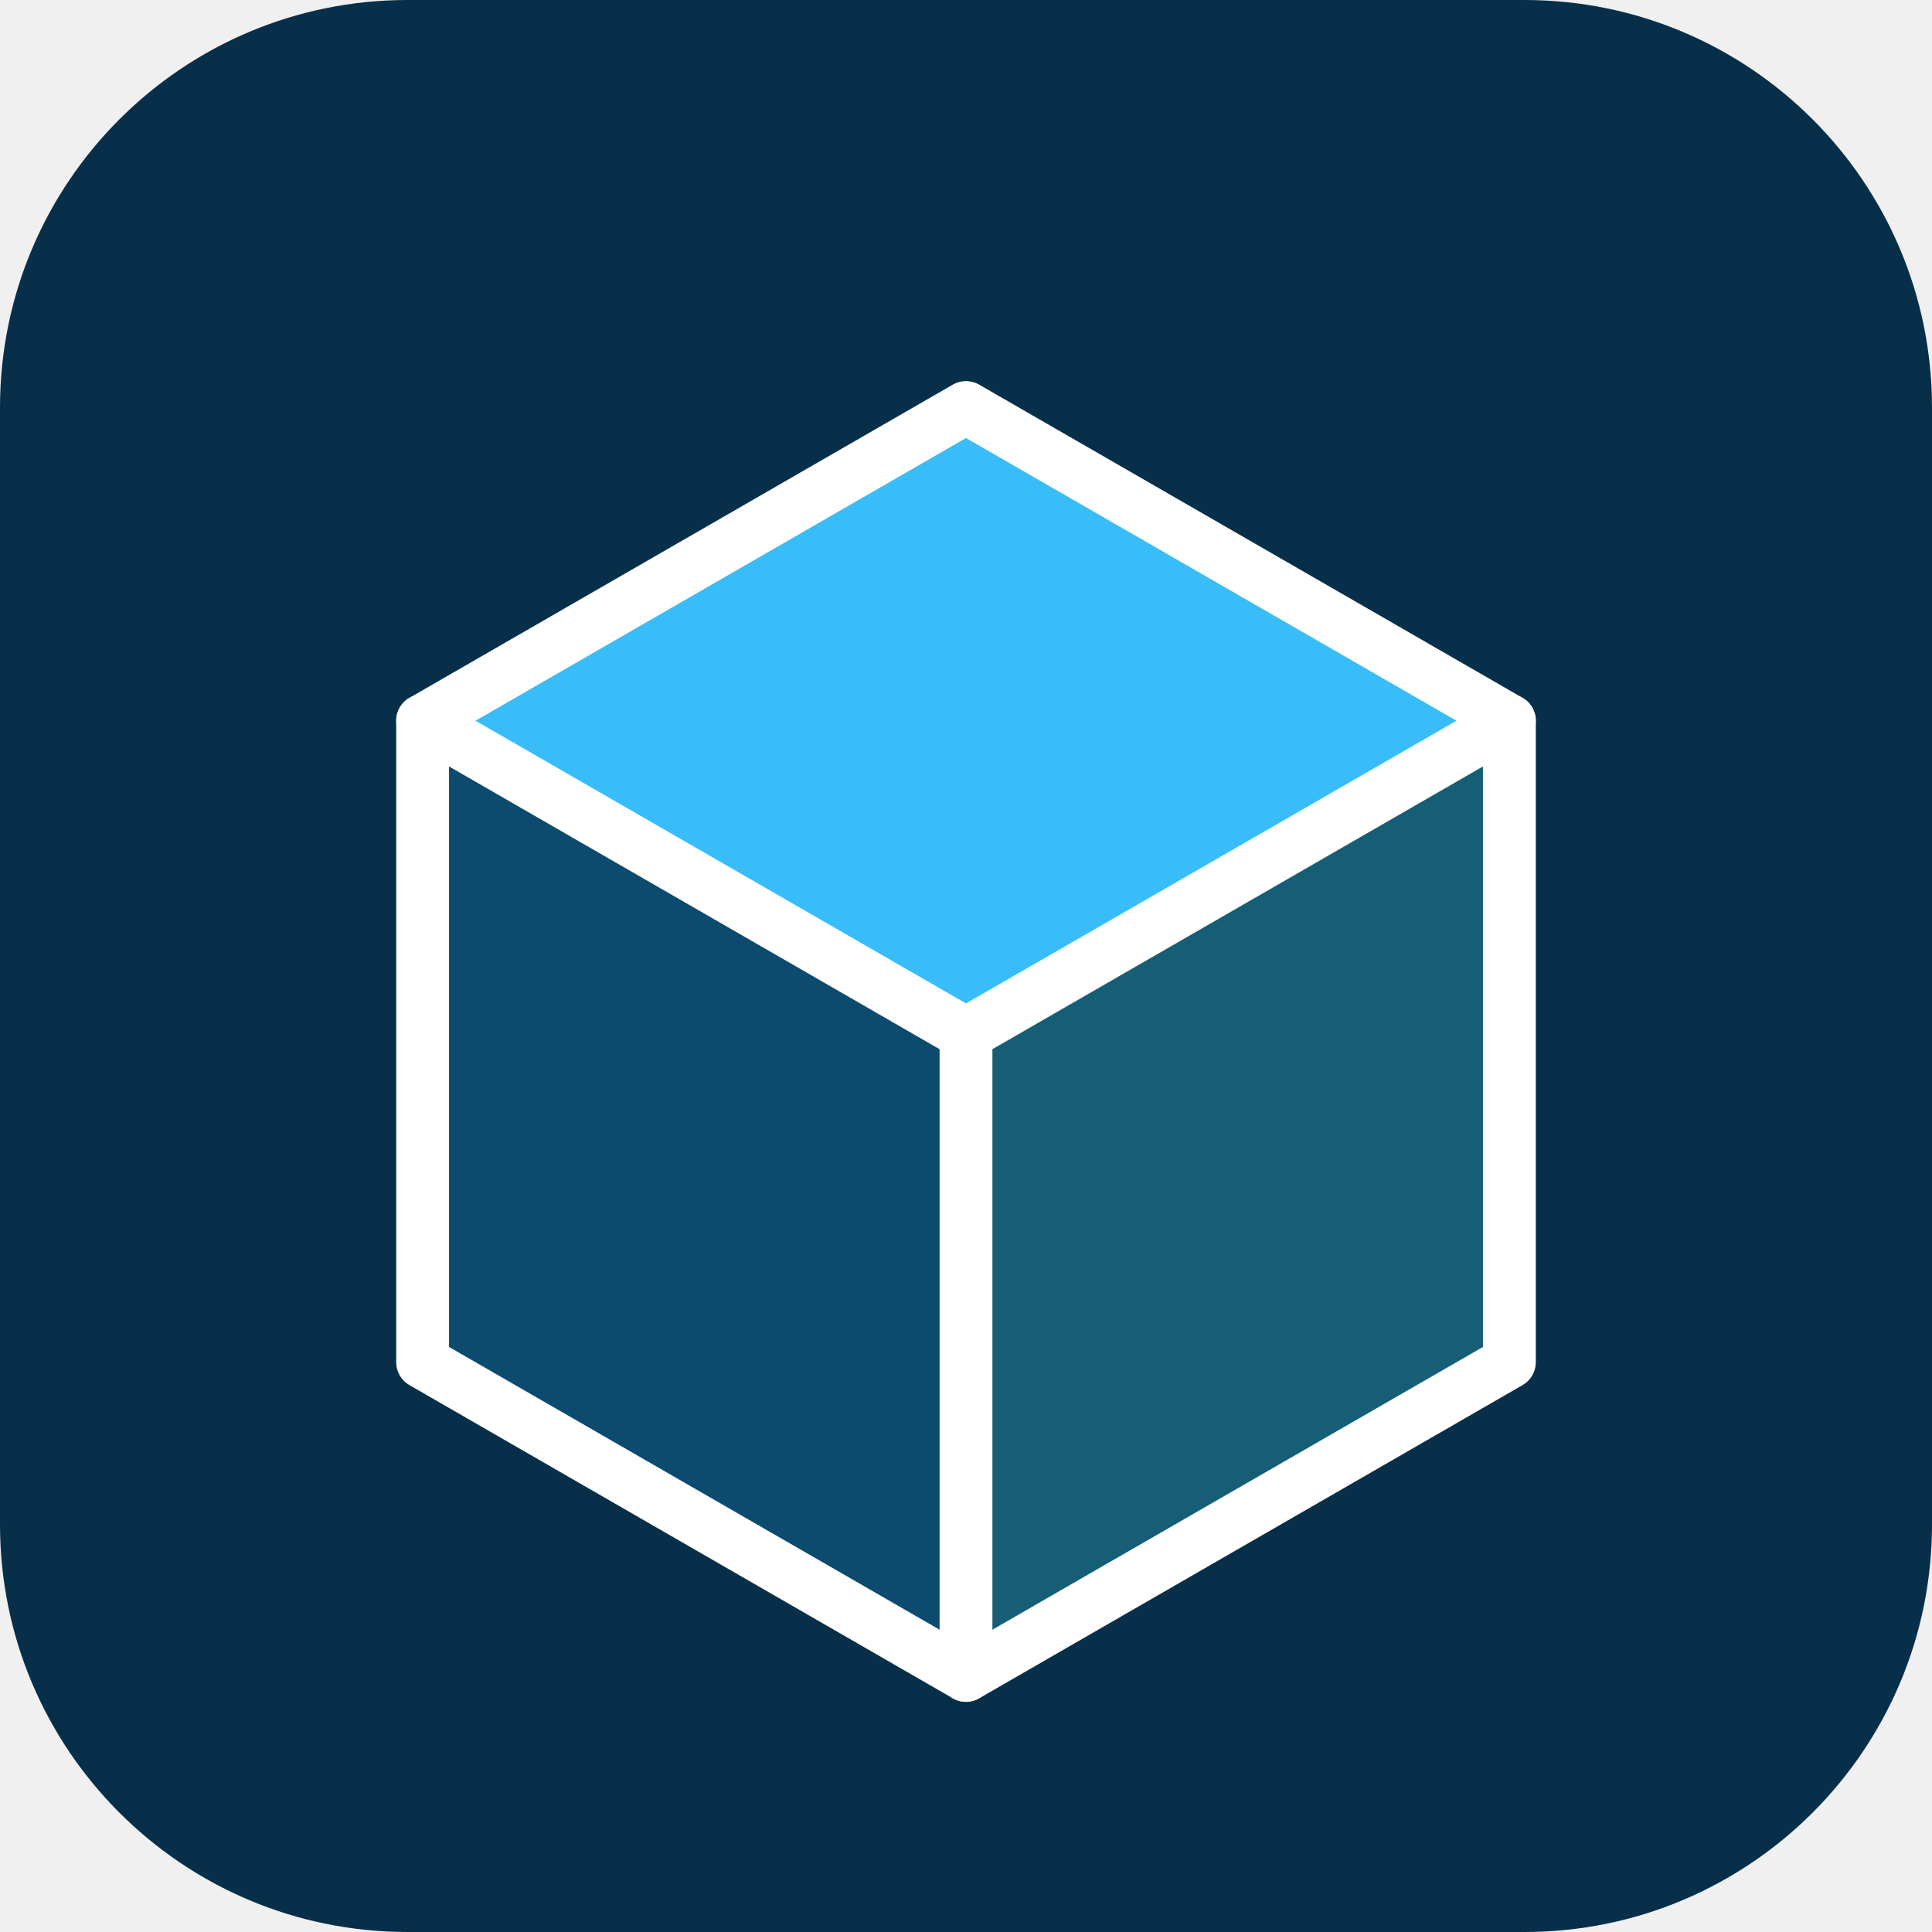
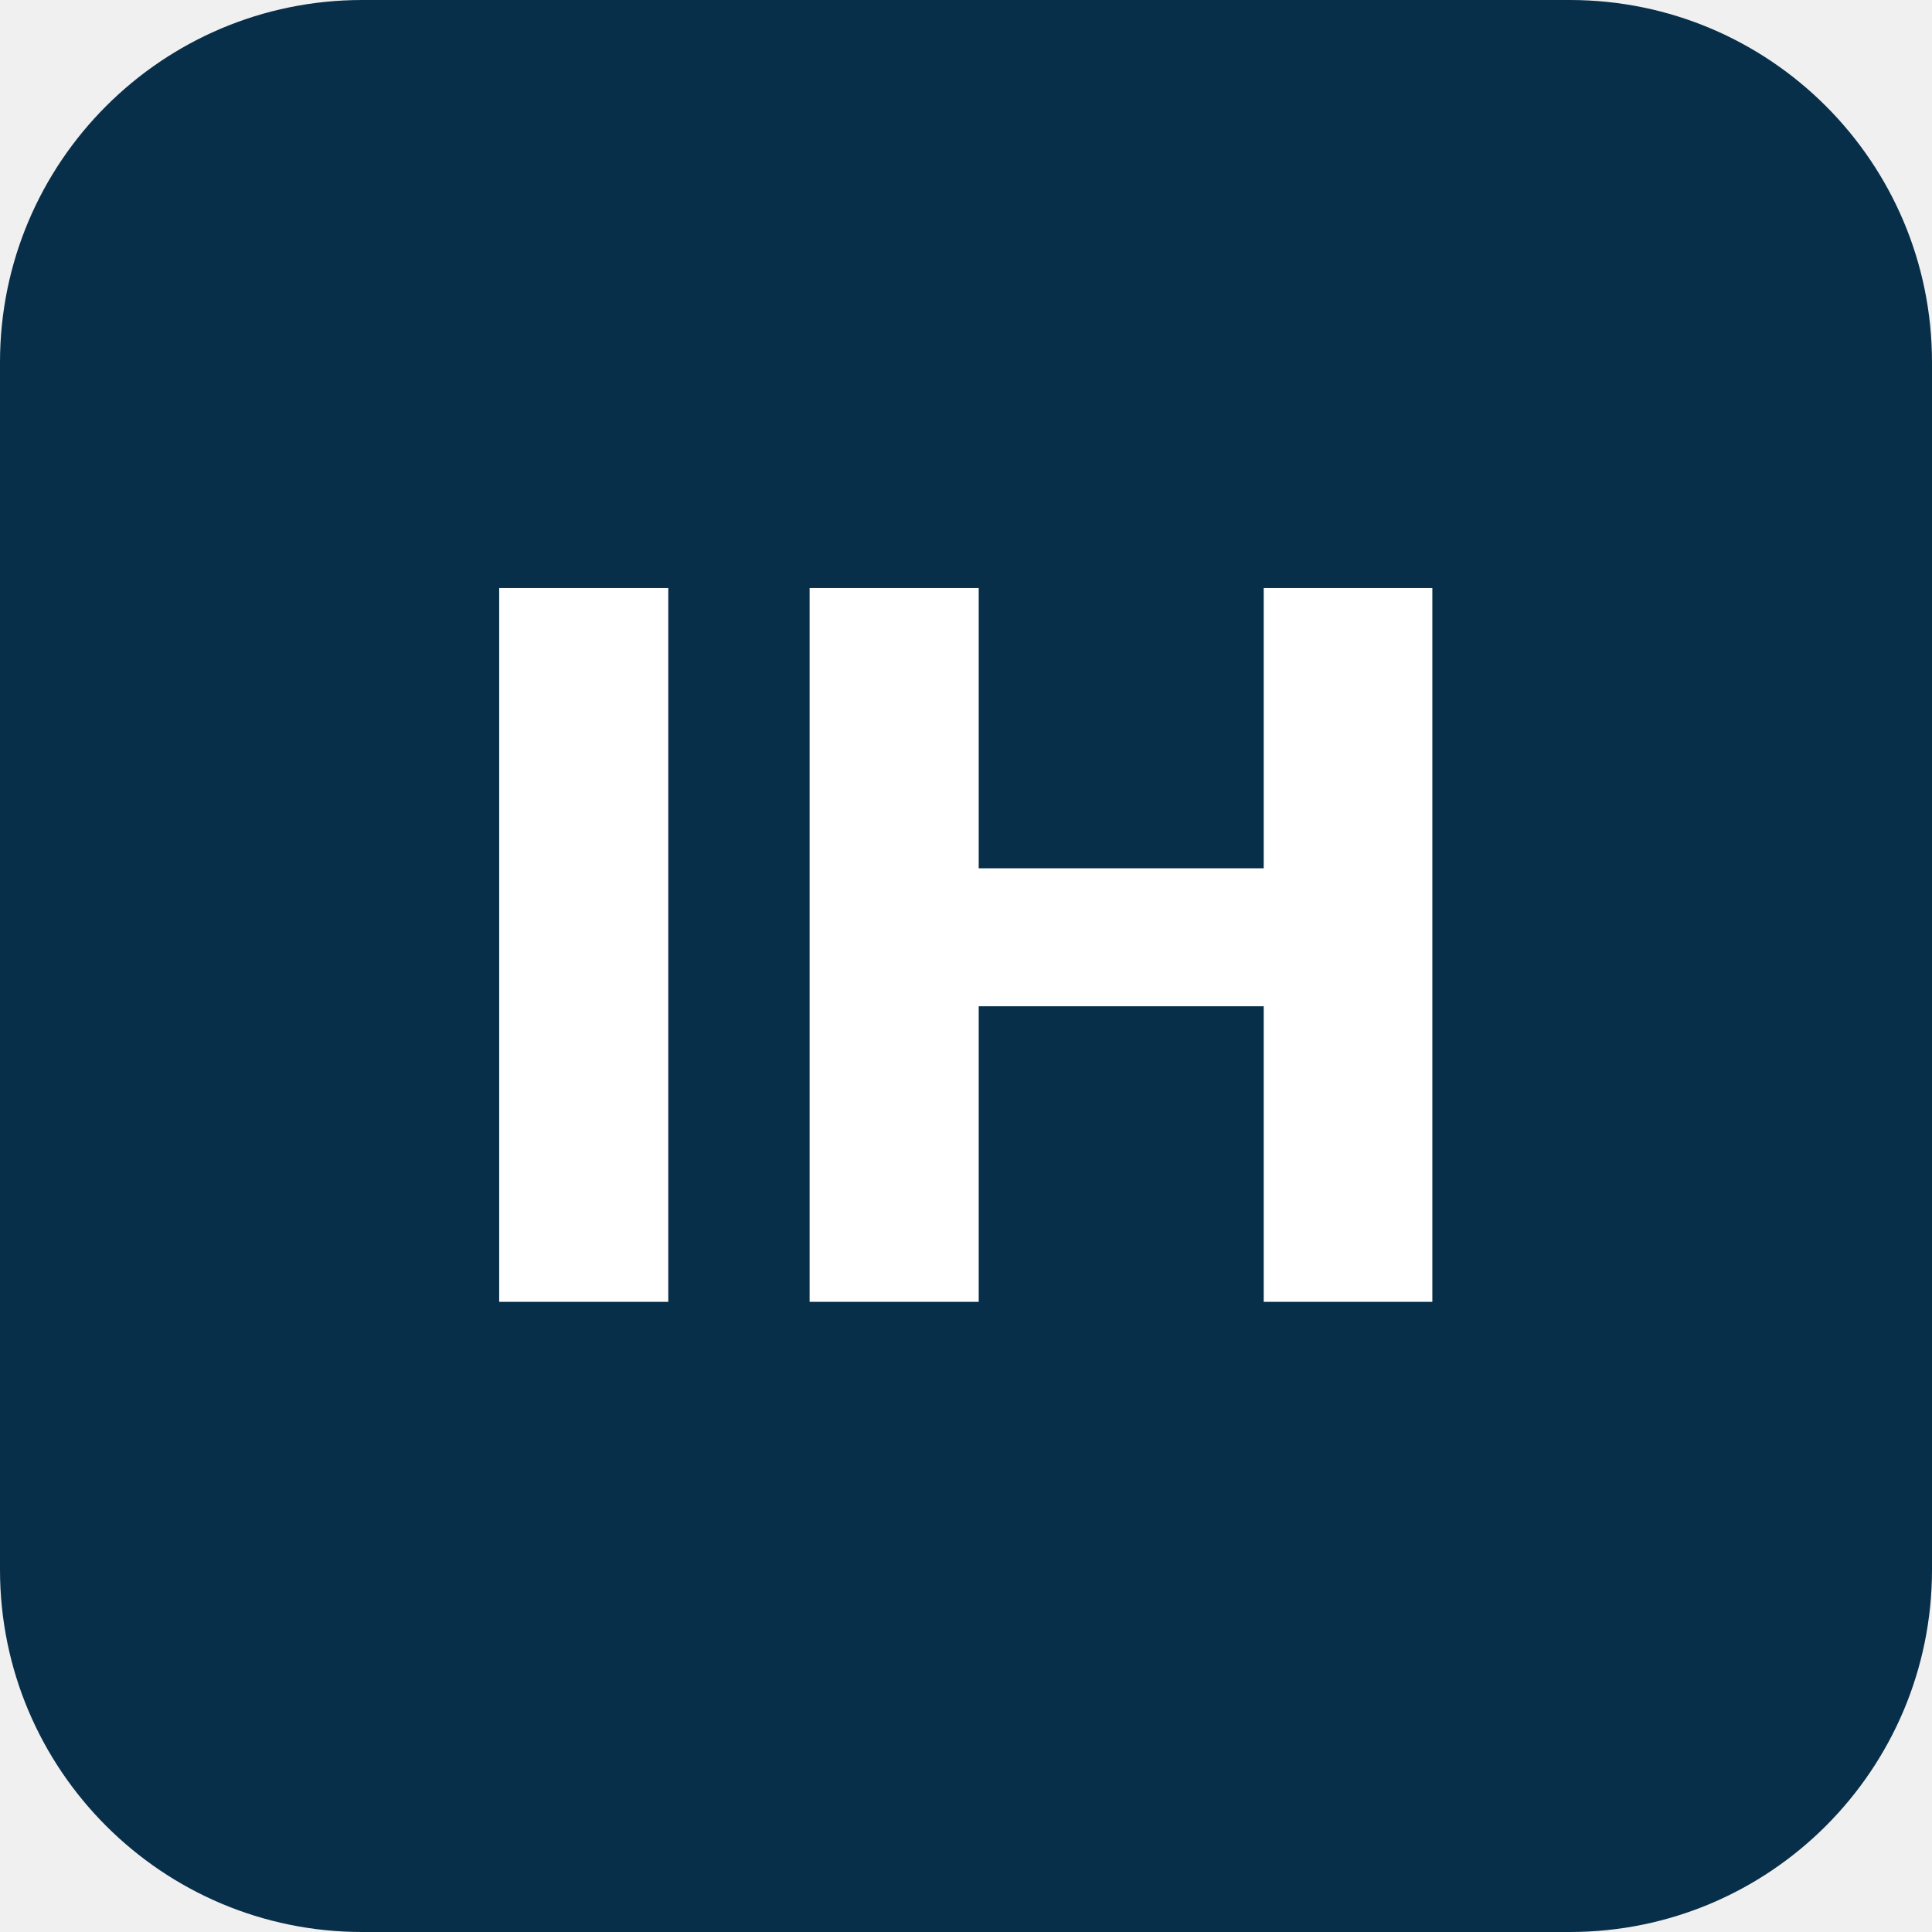
<svg xmlns="http://www.w3.org/2000/svg" viewBox="0 0 512 512">
-   <rect width="512" height="512" rx="108" fill="#082F49" />
-   <polygon points="256,108 400,191 256,274 112,191" fill="#38BDF8" />
-   <polygon points="112,191 256,274 256,444 112,361" fill="#0c4a6e" />
-   <polygon points="400,191 400,361 256,444 256,274" fill="#155e75" />
-   <polyline points="256,108 400,191 400,361 256,444 112,361 112,191 256,108" fill="none" stroke="white" stroke-width="14" stroke-linejoin="round" stroke-linecap="round" />
-   <line x1="112" y1="191" x2="256" y2="274" stroke="white" stroke-width="14" stroke-linecap="round" />
-   <line x1="400" y1="191" x2="256" y2="274" stroke="white" stroke-width="14" stroke-linecap="round" />
-   <line x1="256" y1="274" x2="256" y2="444" stroke="white" stroke-width="14" stroke-linecap="round" />
+   <rect width="512" height="512" rx="96" fill="#082F49" />
+   <text x="256" y="345" text-anchor="middle" font-family="system-ui,-apple-system,sans-serif" font-weight="800" font-size="260" fill="#ffffff" letter-spacing="8">IH</text>
</svg>
